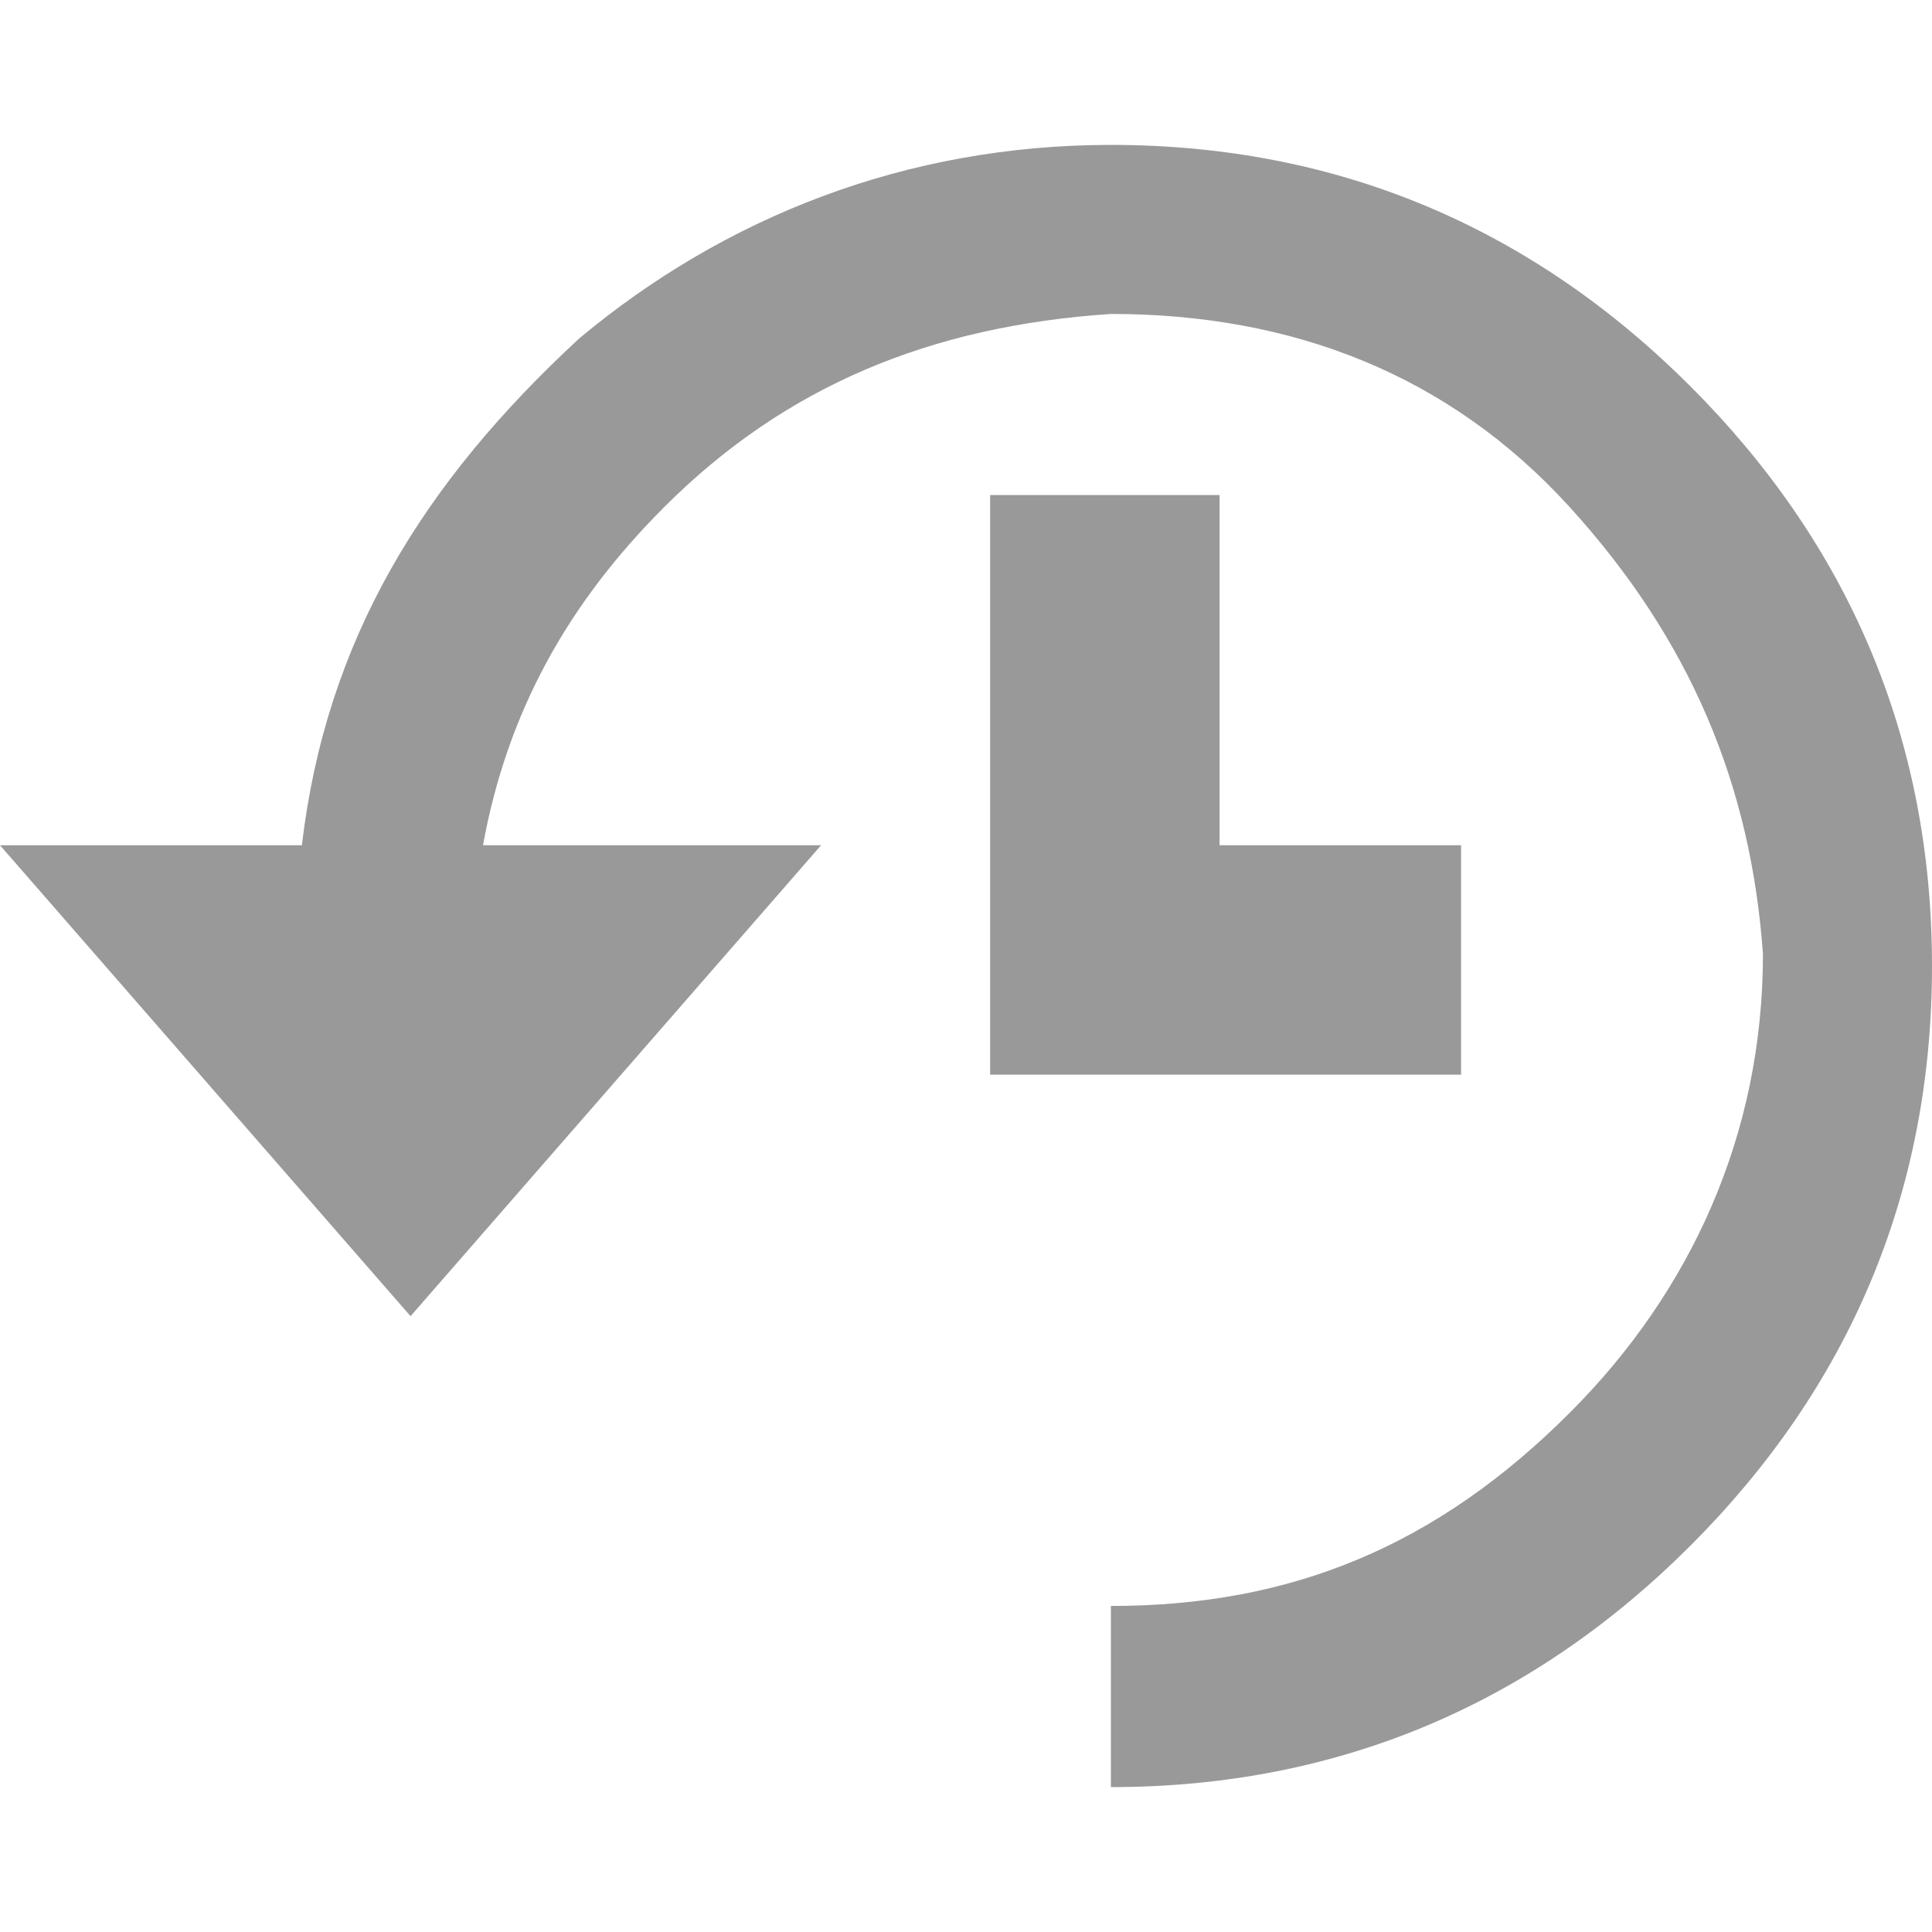
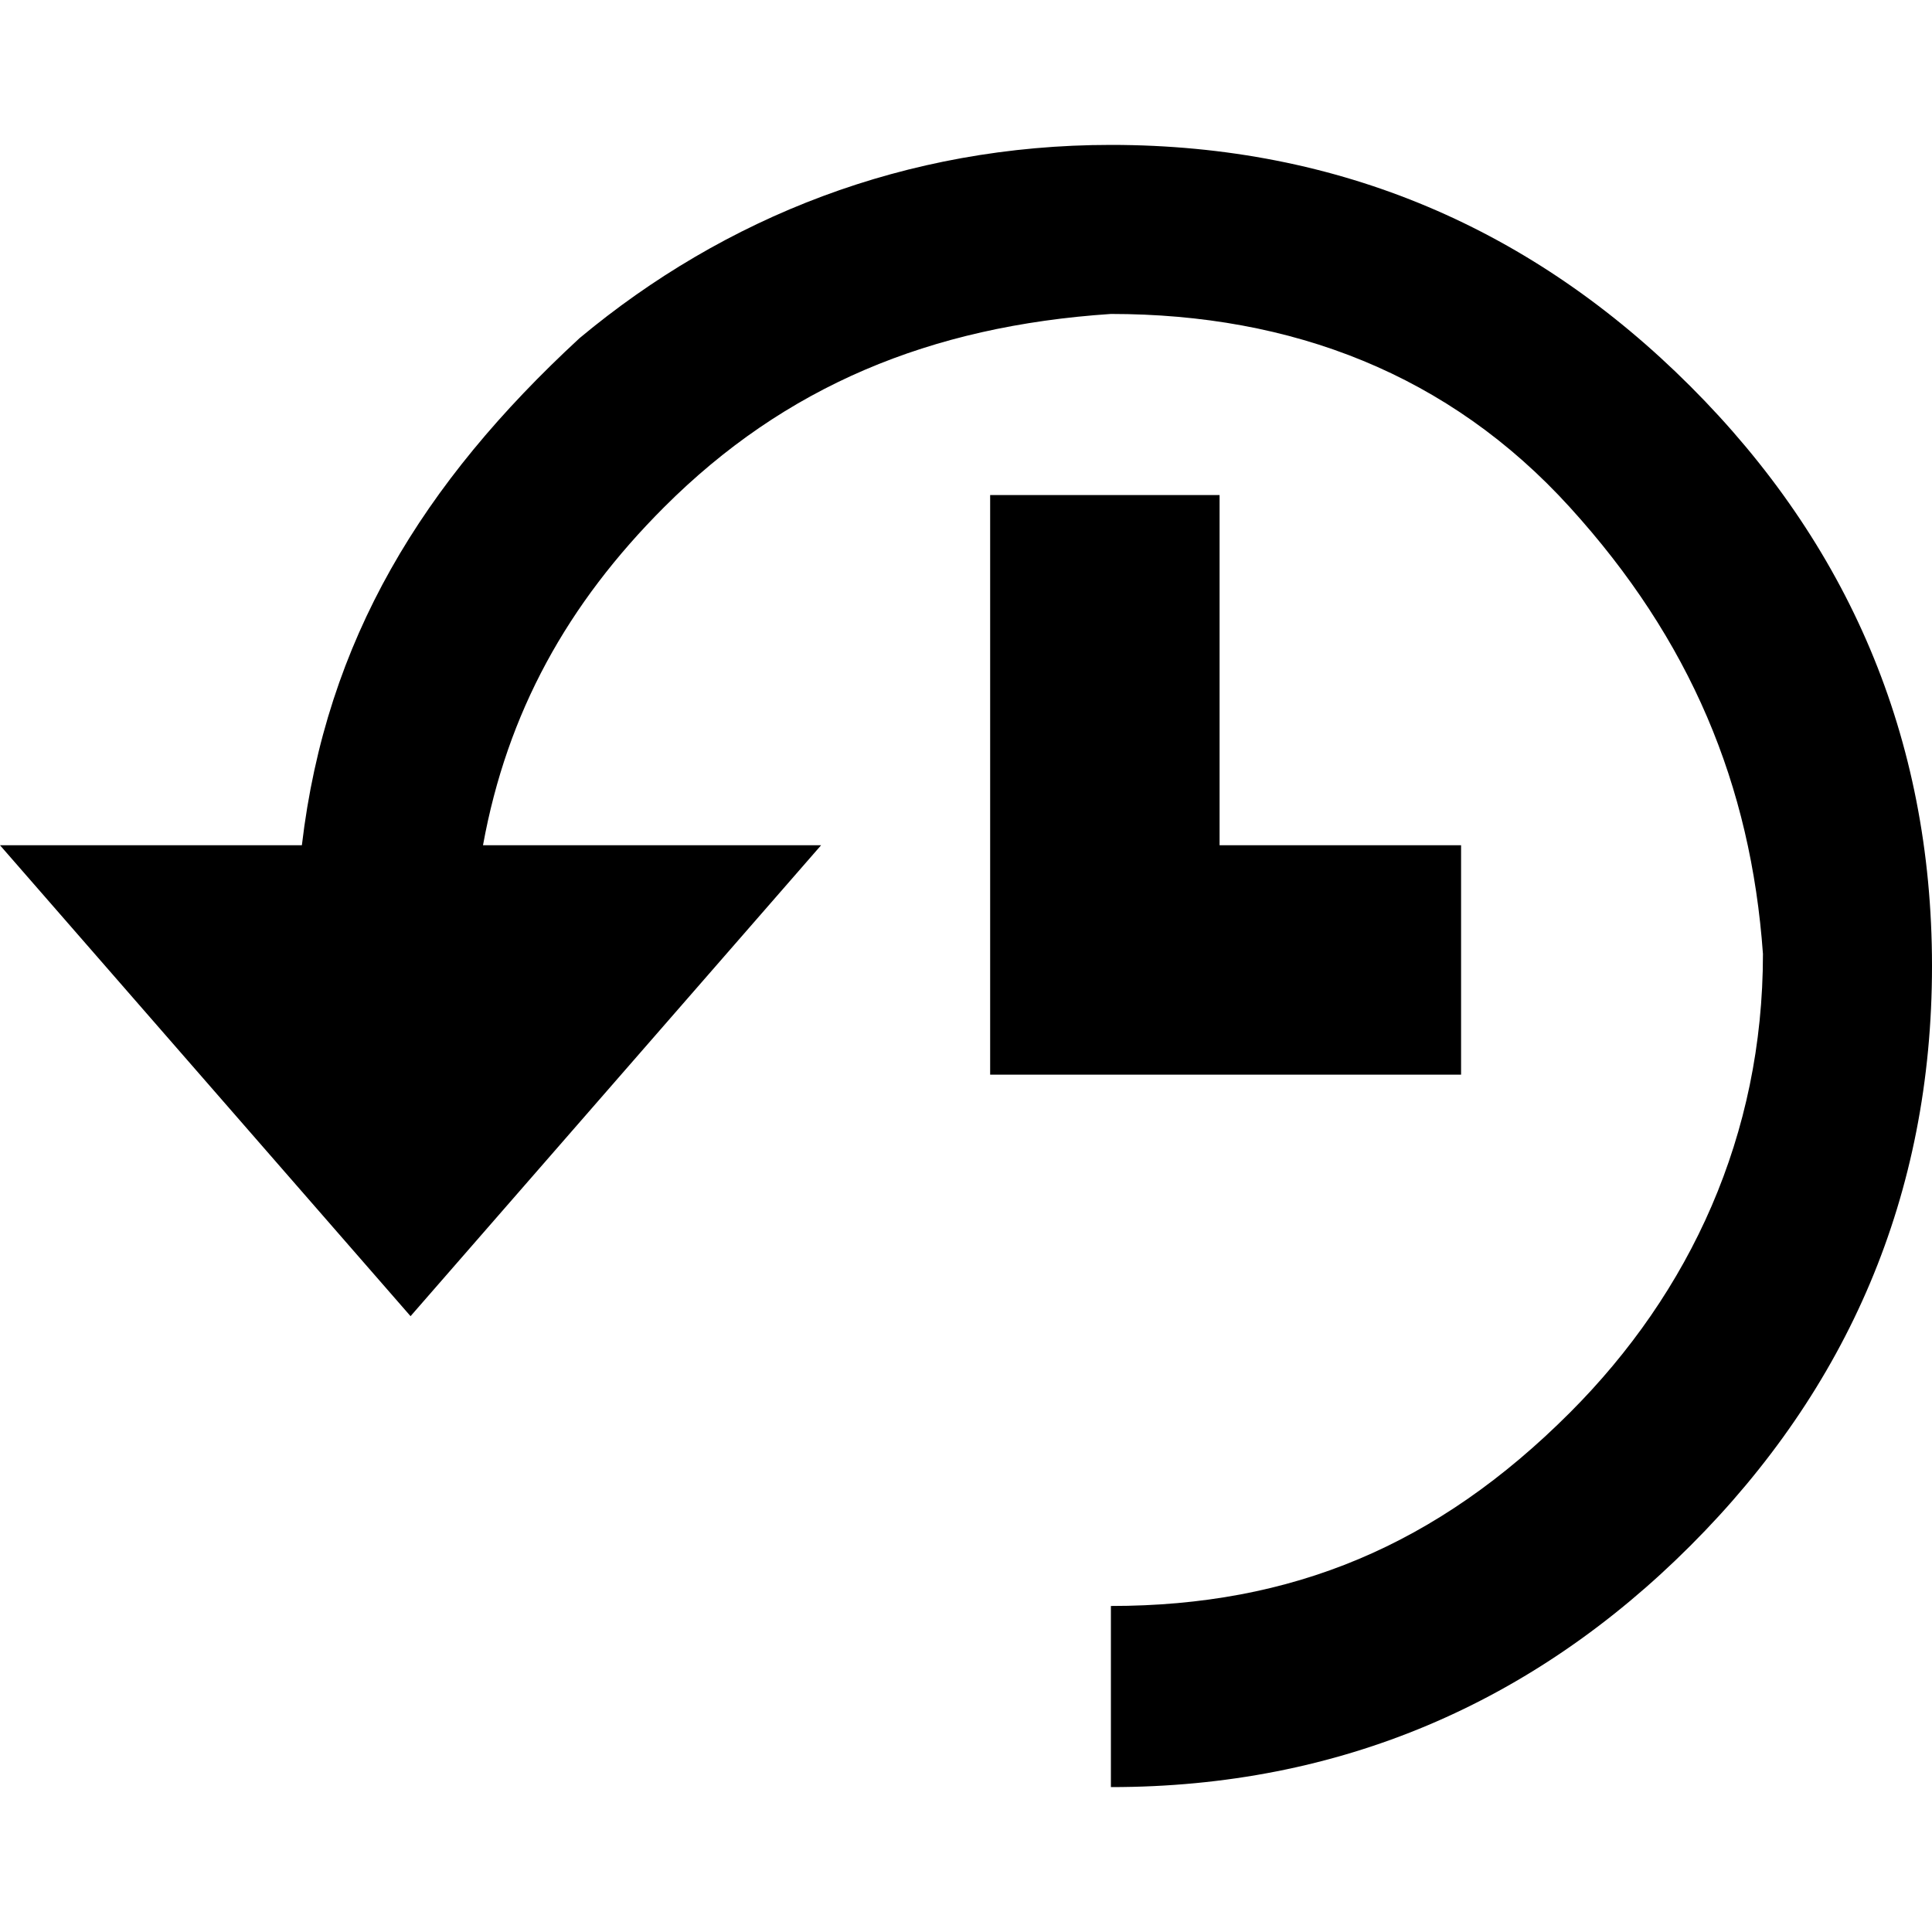
<svg xmlns="http://www.w3.org/2000/svg" width="16" height="16" viewBox="0 -1.2 16 16" preserveAspectRatio="xMinYMid meet" overflow="visible" enable-background="new 0 -1.2 16 16">
-   <path d="M9.2 0c1.9 0 3.5.7 4.8 2 1.3 1.3 2 2.9 2 4.8s-.7 3.5-2 4.8c-1.3 1.3-2.9 2-4.8 2v-1.5c1.5 0 2.7-.5 3.8-1.6 1-1 1.6-2.3 1.6-3.8-.1-1.4-.6-2.6-1.6-3.7s-2.3-1.6-3.8-1.6c-1.5.1-2.7.6-3.7 1.6-.8.8-1.3 1.7-1.5 2.8h2.8l-3.4 3.9-3.4-3.9h2.5c.2-1.7 1-3 2.3-4.2 1.2-1 2.7-1.6 4.4-1.6zm2.9 5.8v1.9h-3.9v-4.8h1.9v2.9h2z" fill="#999" />
+   <path d="M9.2 0c1.9 0 3.5.7 4.8 2 1.3 1.3 2 2.9 2 4.8s-.7 3.5-2 4.8c-1.3 1.3-2.9 2-4.8 2v-1.5c1.5 0 2.7-.5 3.8-1.6 1-1 1.6-2.3 1.6-3.8-.1-1.4-.6-2.6-1.6-3.7s-2.3-1.6-3.8-1.6c-1.5.1-2.7.6-3.7 1.6-.8.8-1.3 1.7-1.5 2.8h2.8l-3.4 3.9-3.4-3.9h2.5c.2-1.7 1-3 2.3-4.2 1.2-1 2.7-1.6 4.4-1.6zm2.9 5.8v1.9h-3.9v-4.8h1.9v2.9h2z" />
</svg>
